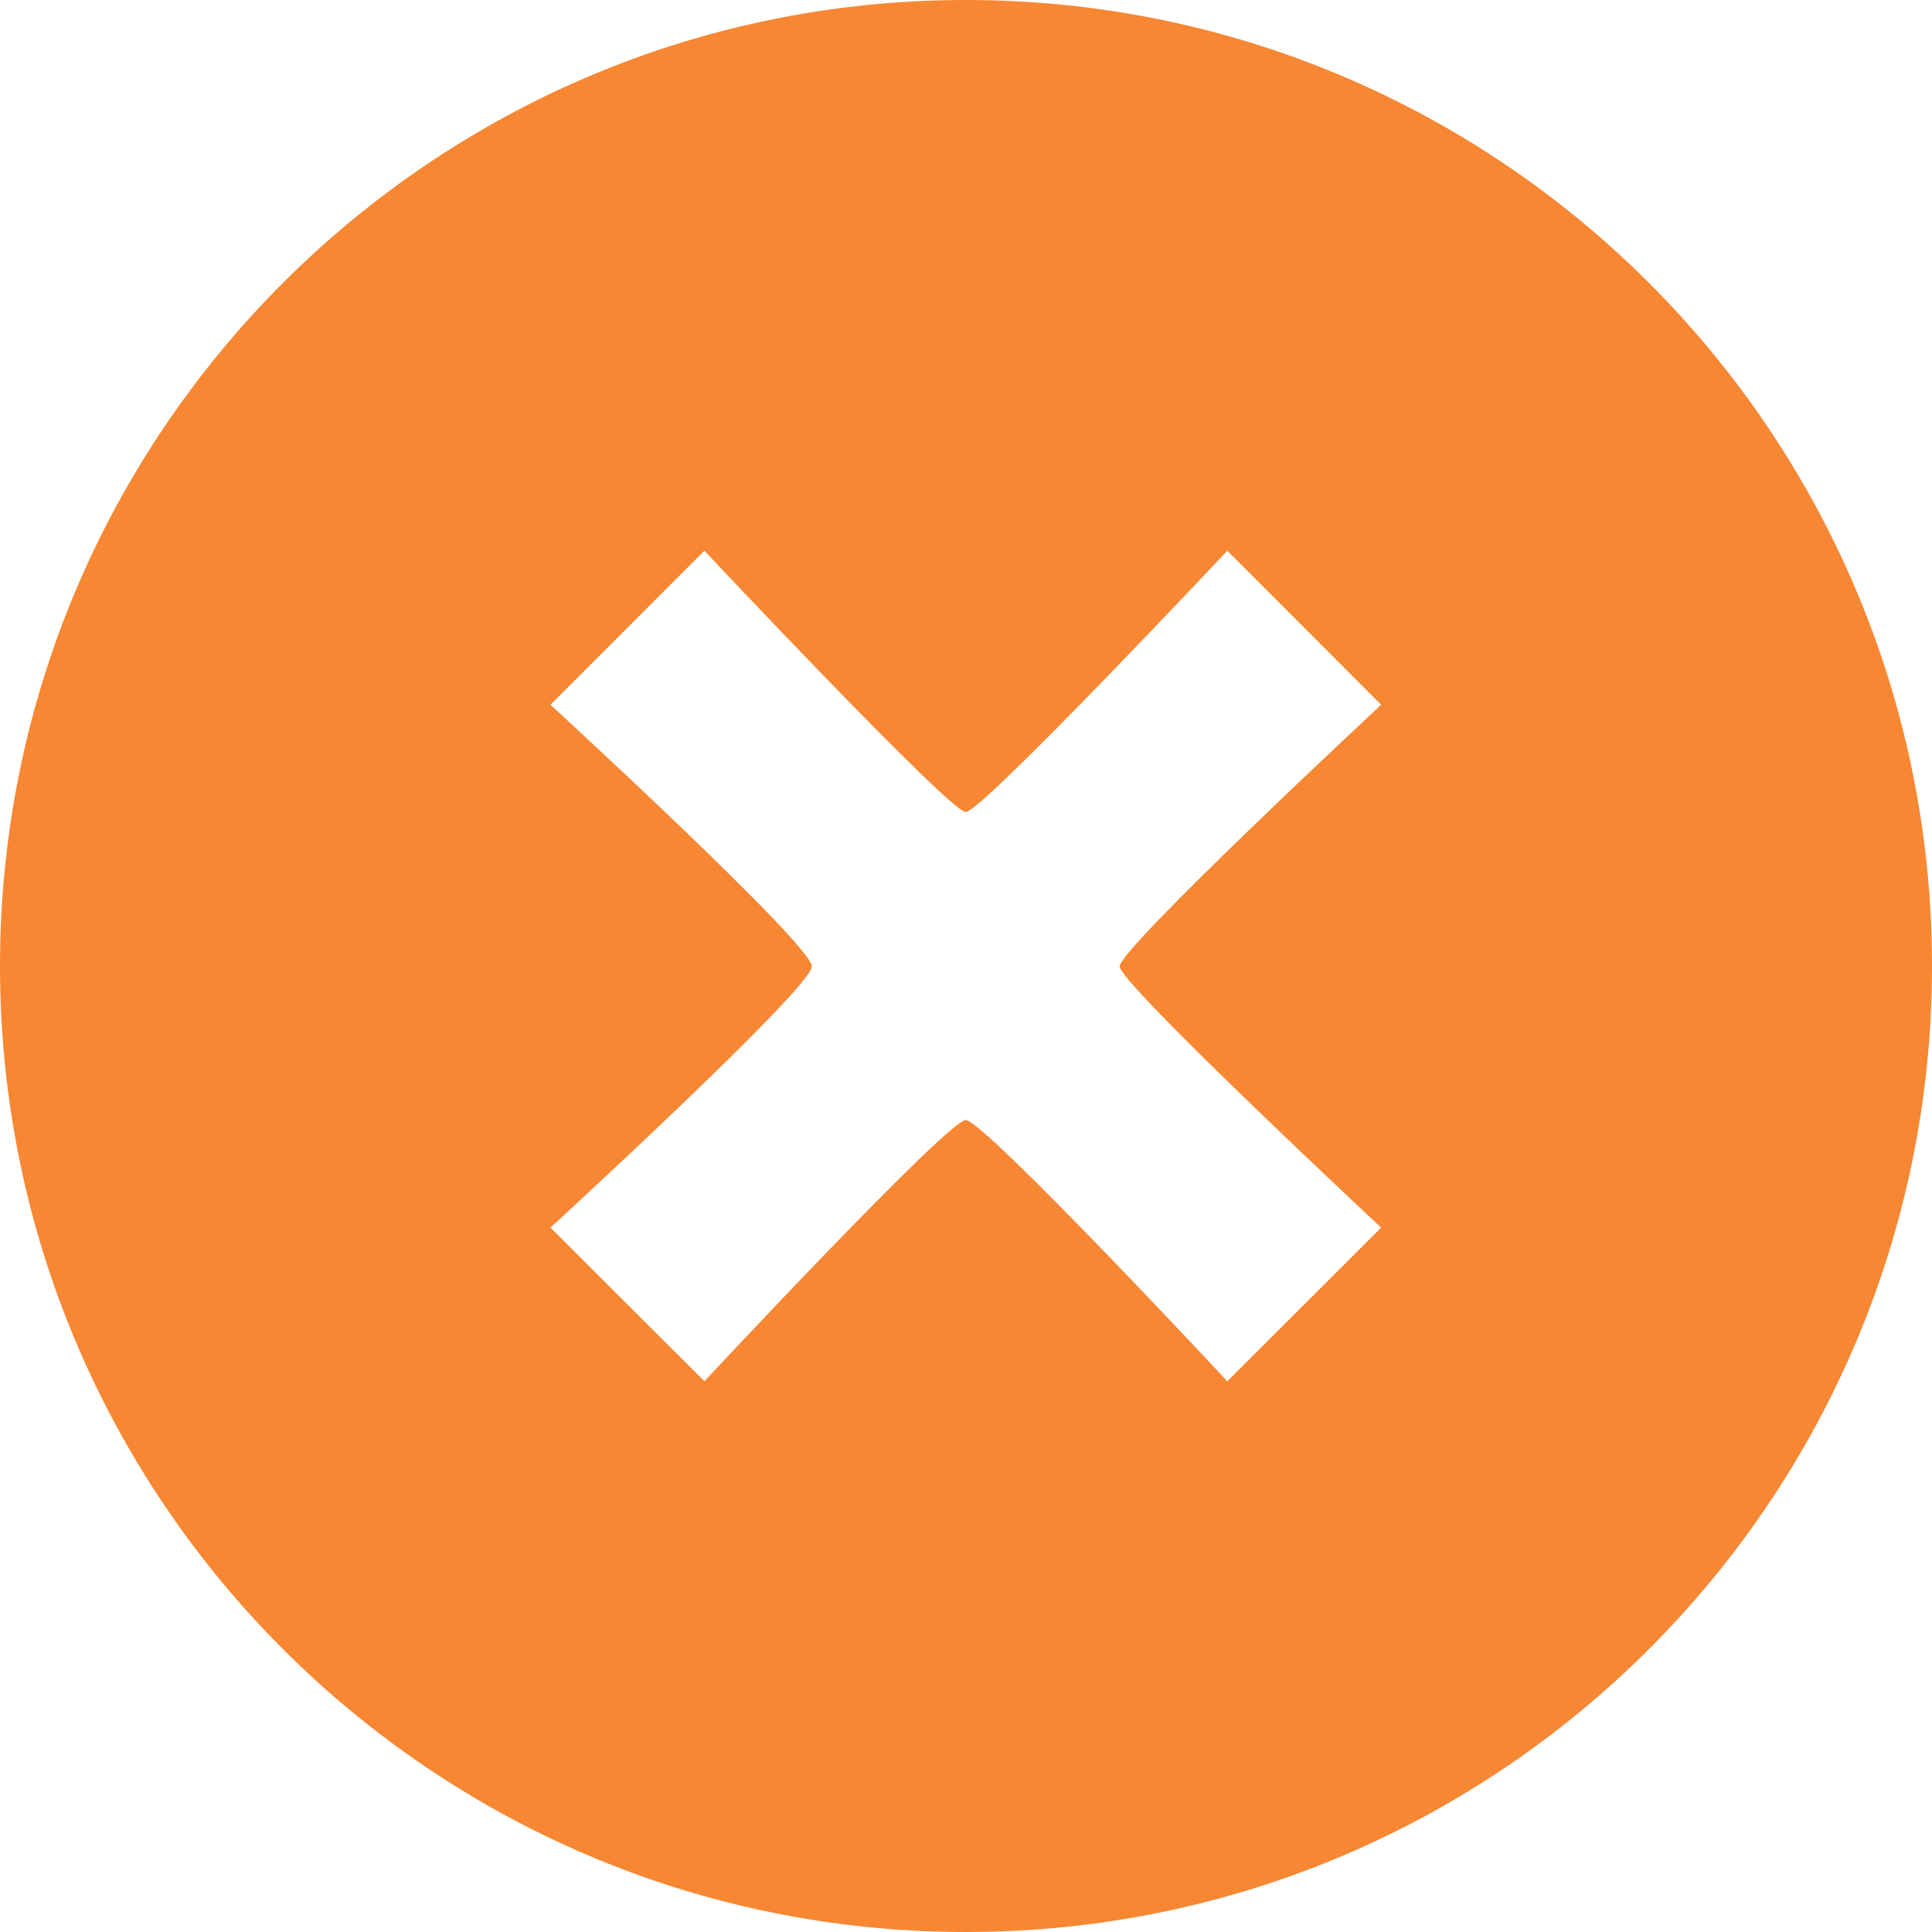
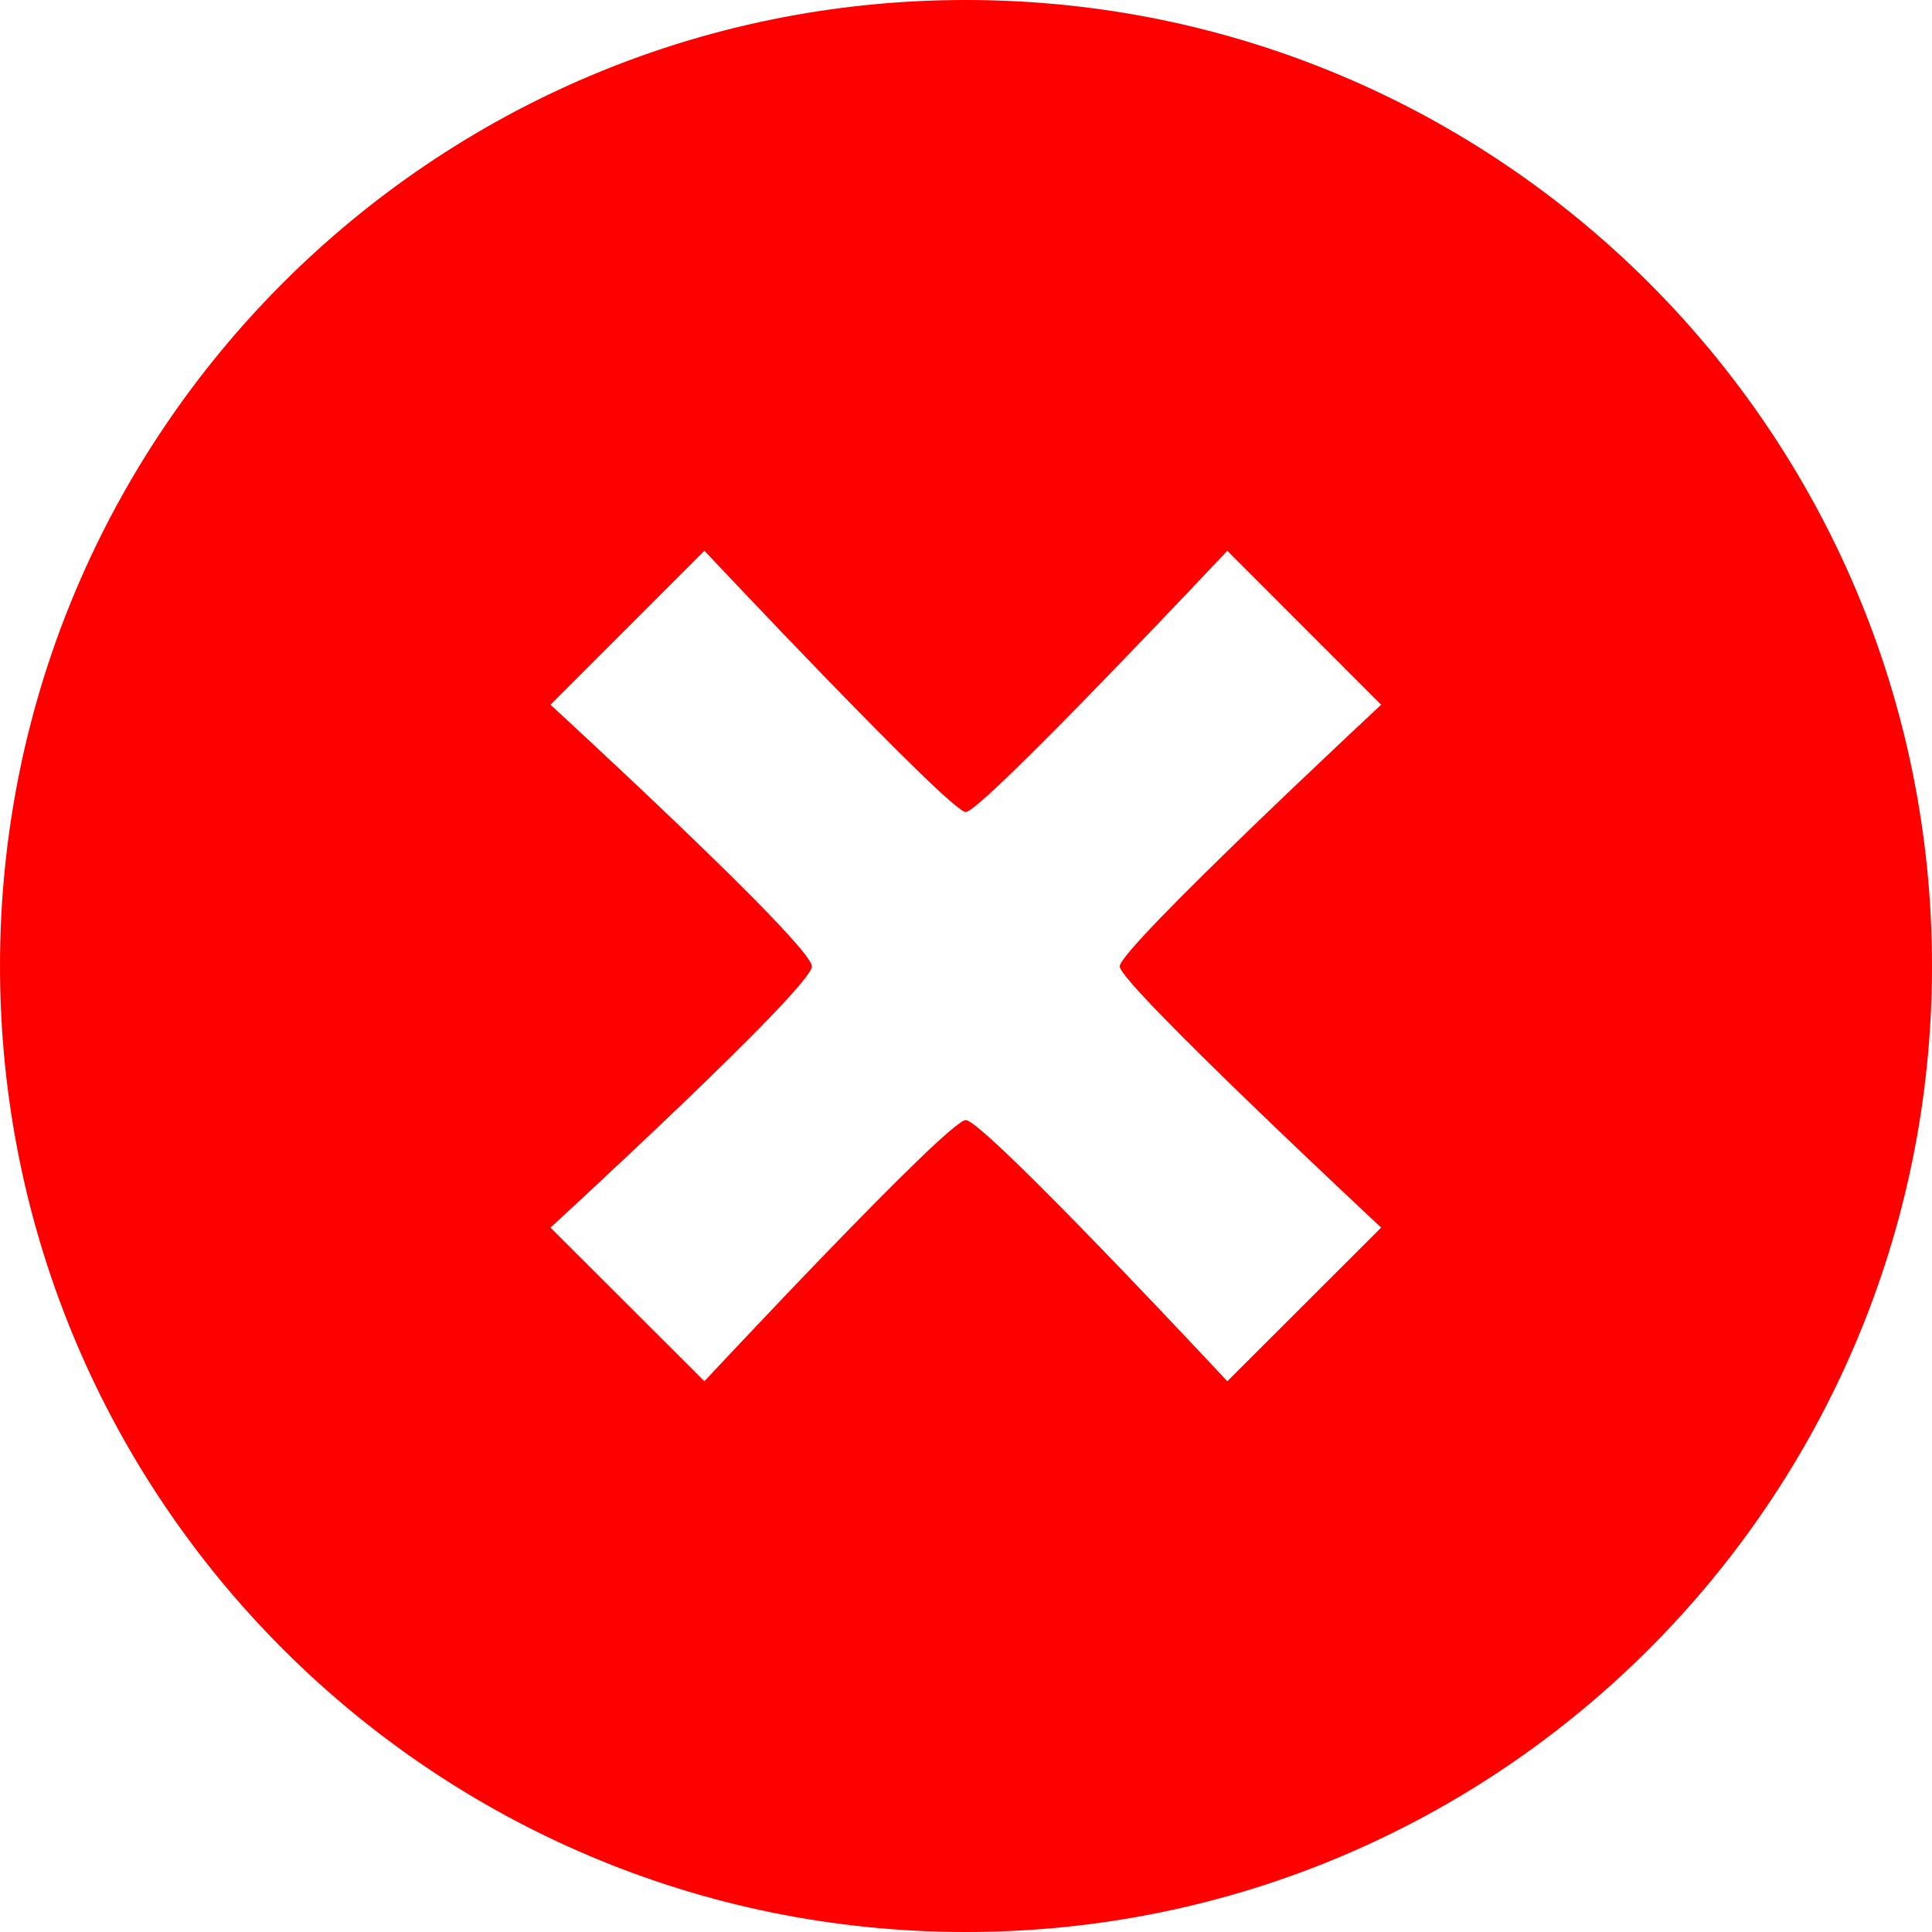
<svg xmlns="http://www.w3.org/2000/svg" enable-background="new 0 0 27.965 27.965" height="40" viewBox="0 0 27.965 27.965" width="40">
-   <path d="m13.98 0c-7.721 0-13.98 6.261-13.98 13.983 0 7.721 6.259 13.982 13.98 13.982 7.725 0 13.985-6.262 13.985-13.982 0-7.722-6.26-13.983-13.985-13.983zm6.012 17.769-2.227 2.224s-3.523-3.78-3.786-3.78c-.259 0-3.783 3.78-3.783 3.78l-2.228-2.224s3.784-3.472 3.784-3.781c0-.314-3.784-3.787-3.784-3.787l2.228-2.229s3.553 3.782 3.783 3.782c.232 0 3.786-3.782 3.786-3.782l2.227 2.229s-3.785 3.523-3.785 3.787c0 .251 3.785 3.781 3.785 3.781z" fill="#f78733" />
+   <path d="m13.98 0c-7.721 0-13.98 6.261-13.98 13.983 0 7.721 6.259 13.982 13.98 13.982 7.725 0 13.985-6.262 13.985-13.982 0-7.722-6.26-13.983-13.985-13.983zm6.012 17.769-2.227 2.224s-3.523-3.78-3.786-3.78c-.259 0-3.783 3.78-3.783 3.78l-2.228-2.224s3.784-3.472 3.784-3.781c0-.314-3.784-3.787-3.784-3.787l2.228-2.229s3.553 3.782 3.783 3.782c.232 0 3.786-3.782 3.786-3.782l2.227 2.229s-3.785 3.523-3.785 3.787c0 .251 3.785 3.781 3.785 3.781z" fill="#ff0000" />
</svg>
